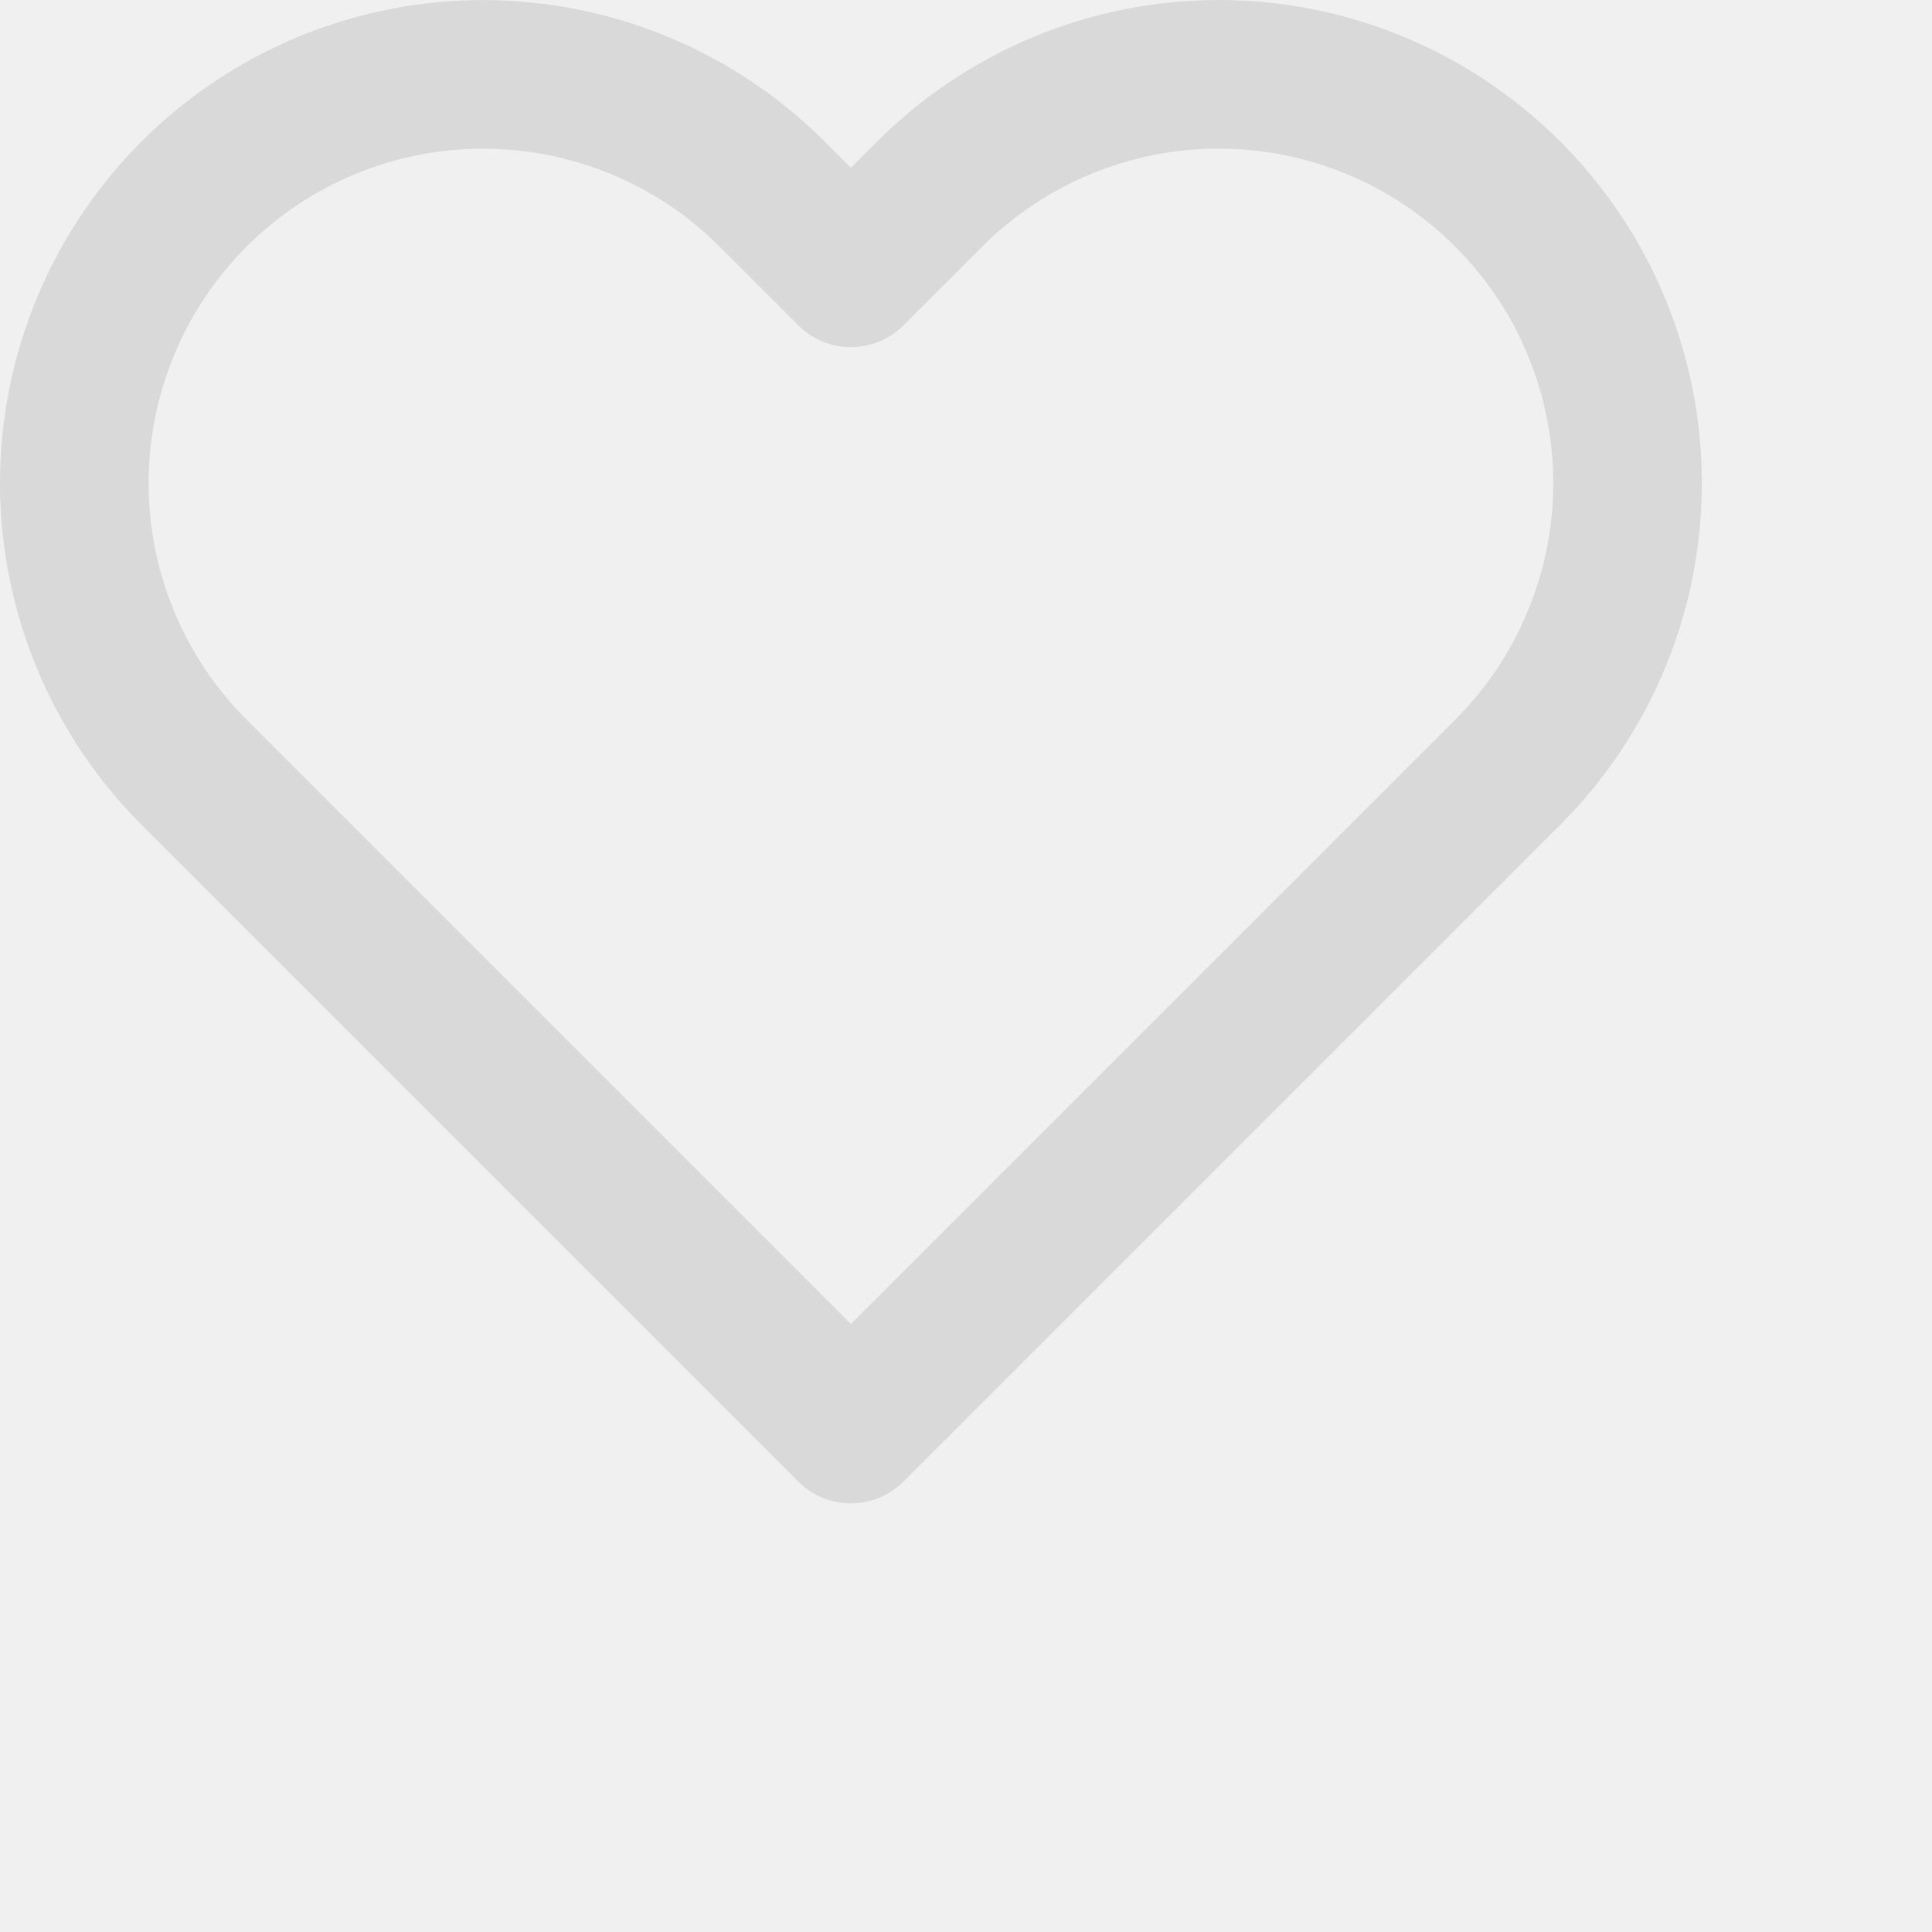
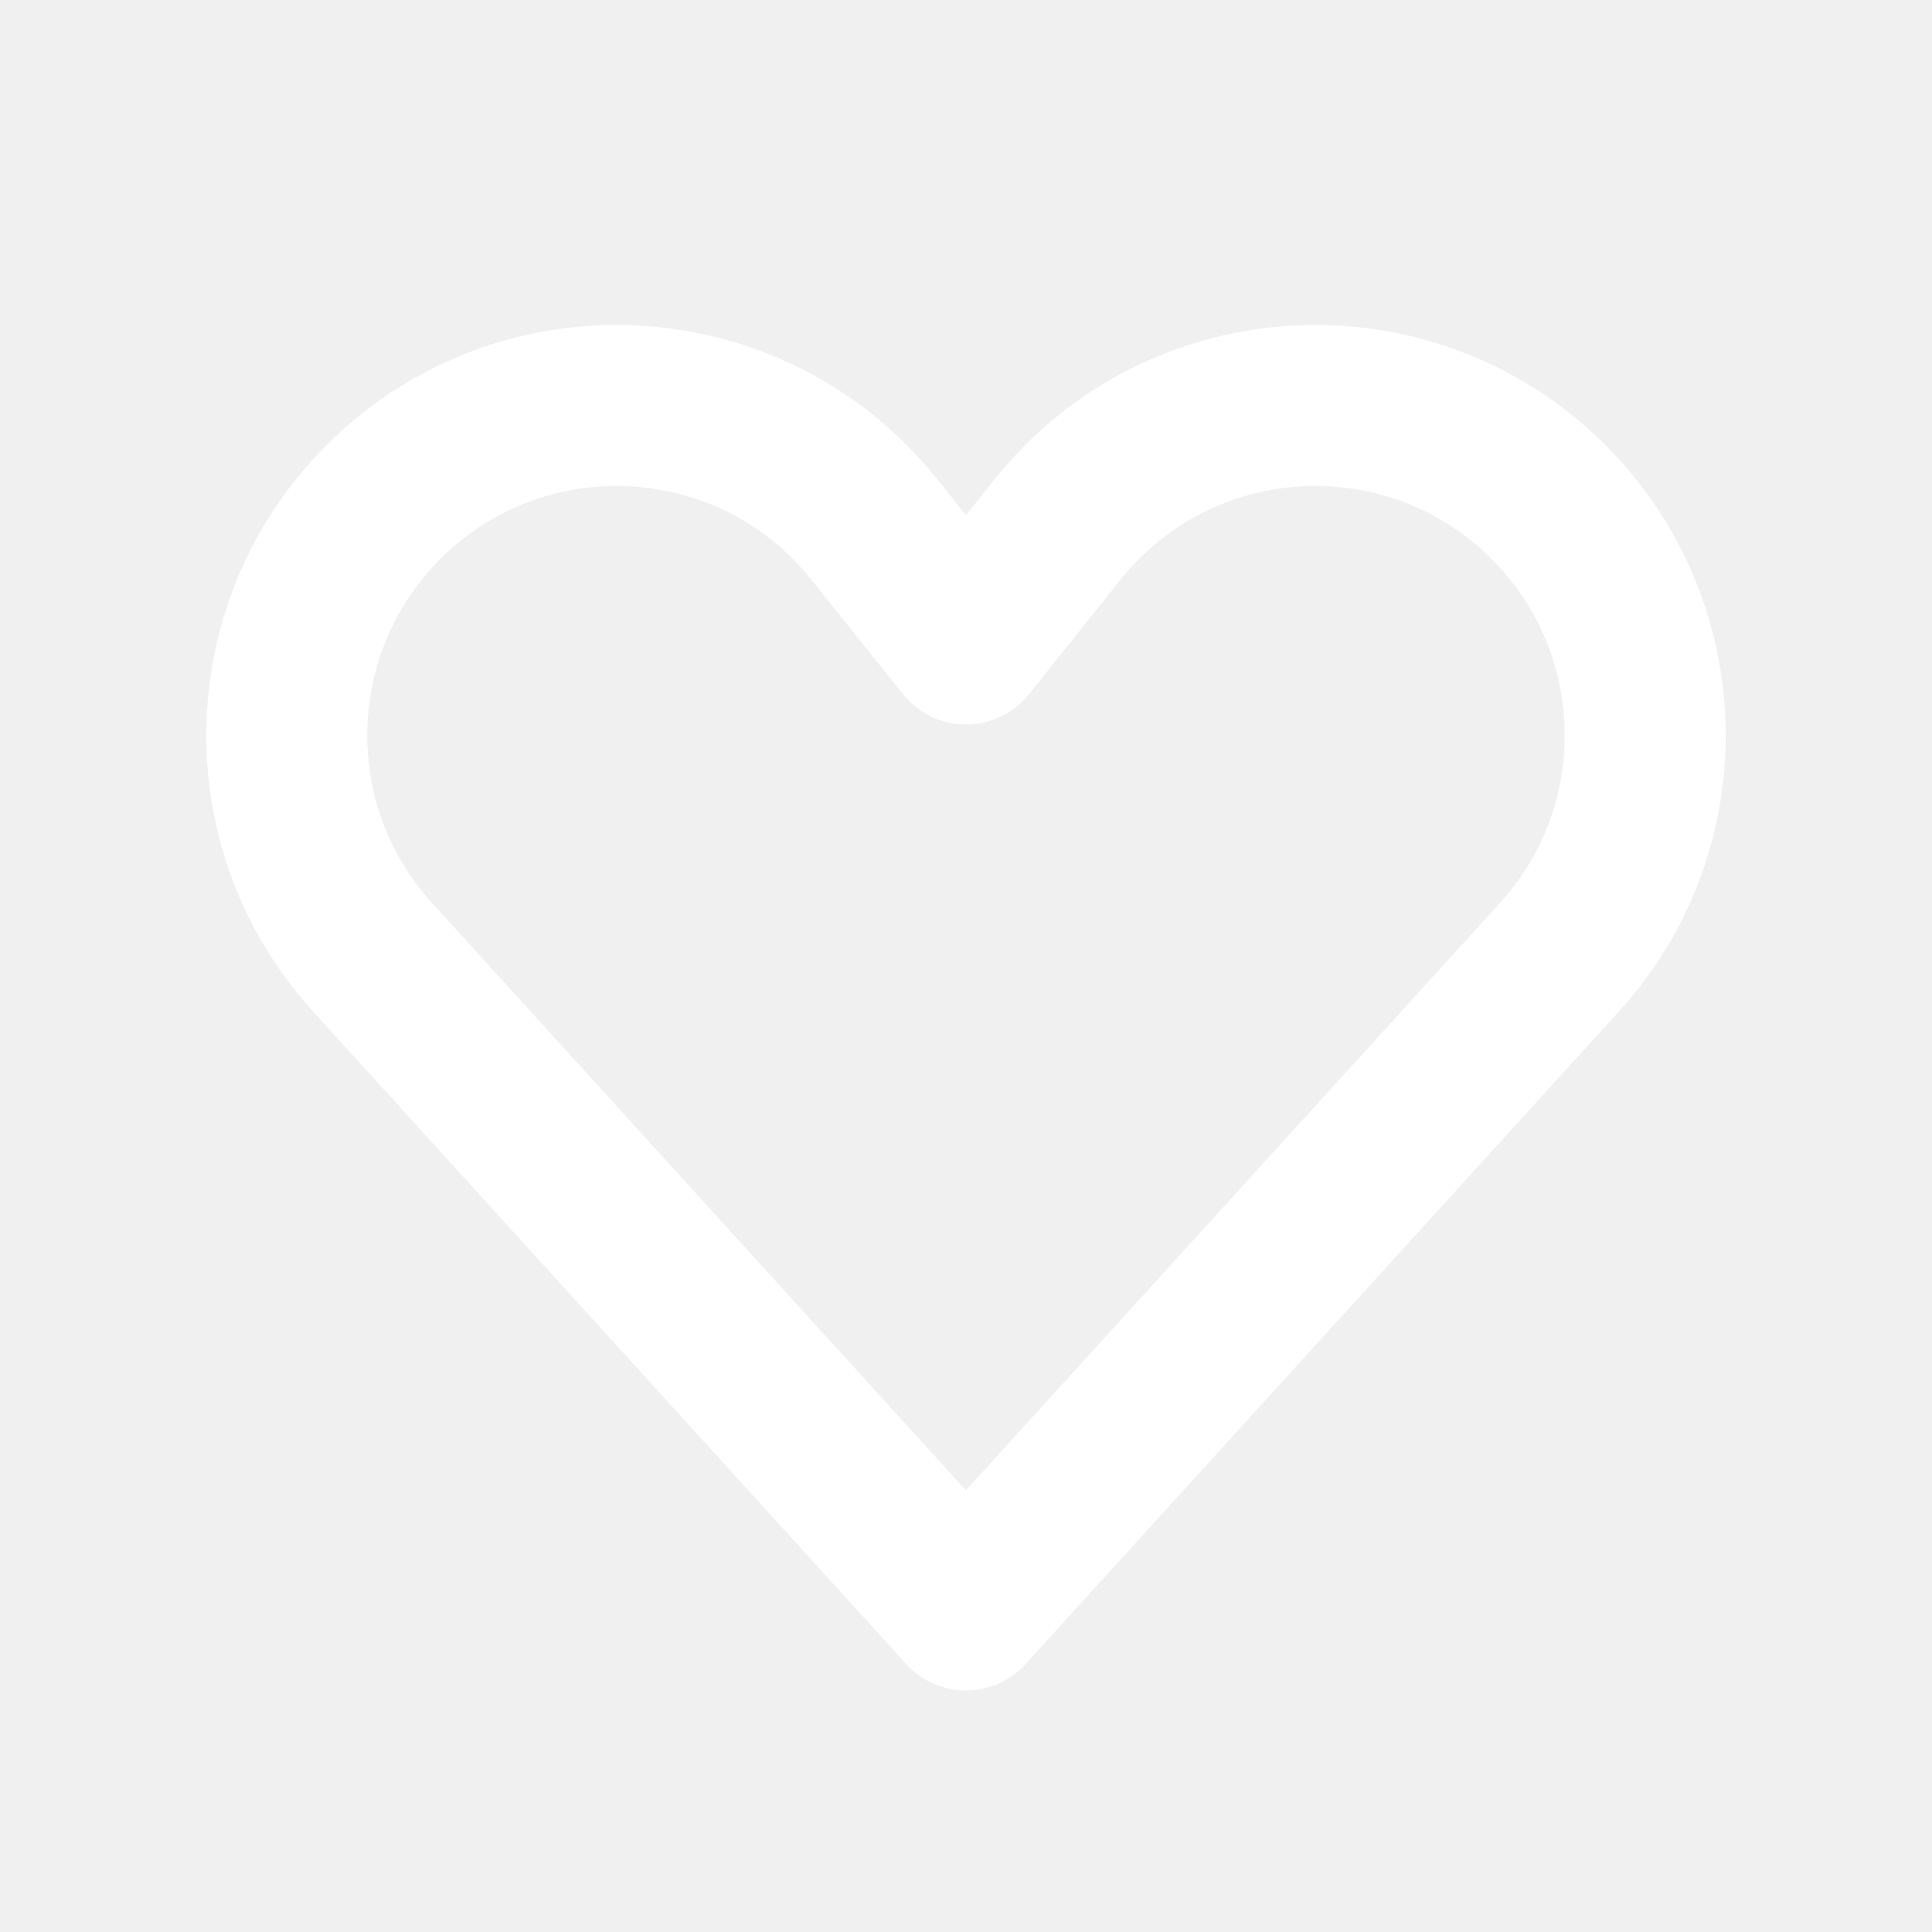
- <svg xmlns="http://www.w3.org/2000/svg" width="26" height="26" viewBox="0 0 26 26" fill="none">
-   <path d="M20.291 2.612C19.78 2.101 19.174 1.695 18.507 1.419C17.839 1.142 17.124 1 16.401 1C15.679 1 14.963 1.142 14.296 1.419C13.629 1.695 13.022 2.101 12.511 2.612L11.451 3.672L10.391 2.612C9.36 1.58 7.96 1.001 6.501 1.001C5.042 1.001 3.643 1.58 2.611 2.612C1.58 3.644 1 5.043 1 6.502C1 7.961 1.58 9.36 2.611 10.392L3.671 11.452L11.451 19.232L19.231 11.452L20.291 10.392C20.802 9.881 21.208 9.275 21.484 8.607C21.761 7.94 21.903 7.224 21.903 6.502C21.903 5.779 21.761 5.064 21.484 4.396C21.208 3.729 20.802 3.123 20.291 2.612V2.612Z" stroke="#D9D9D9" stroke-width="2" stroke-linecap="round" stroke-linejoin="round" />
+ <svg xmlns="http://www.w3.org/2000/svg" width="800px" height="800px" viewBox="0 0 24 24" fill="none">
+   <g id="Interface / Heart_02">
+     <path id="Vector" d="M19.237 6.237C20.784 7.784 20.843 10.273 19.372 11.891L11.999 20L4.628 11.891C3.157 10.273 3.216 7.784 4.763 6.237C6.49 4.51 9.334 4.668 10.859 6.575L12 8L13.14 6.575C14.665 4.668 17.51 4.51 19.237 6.237Z" stroke="#fff" stroke-width="2" stroke-linecap="round" stroke-linejoin="round" />
+   </g>
</svg>
